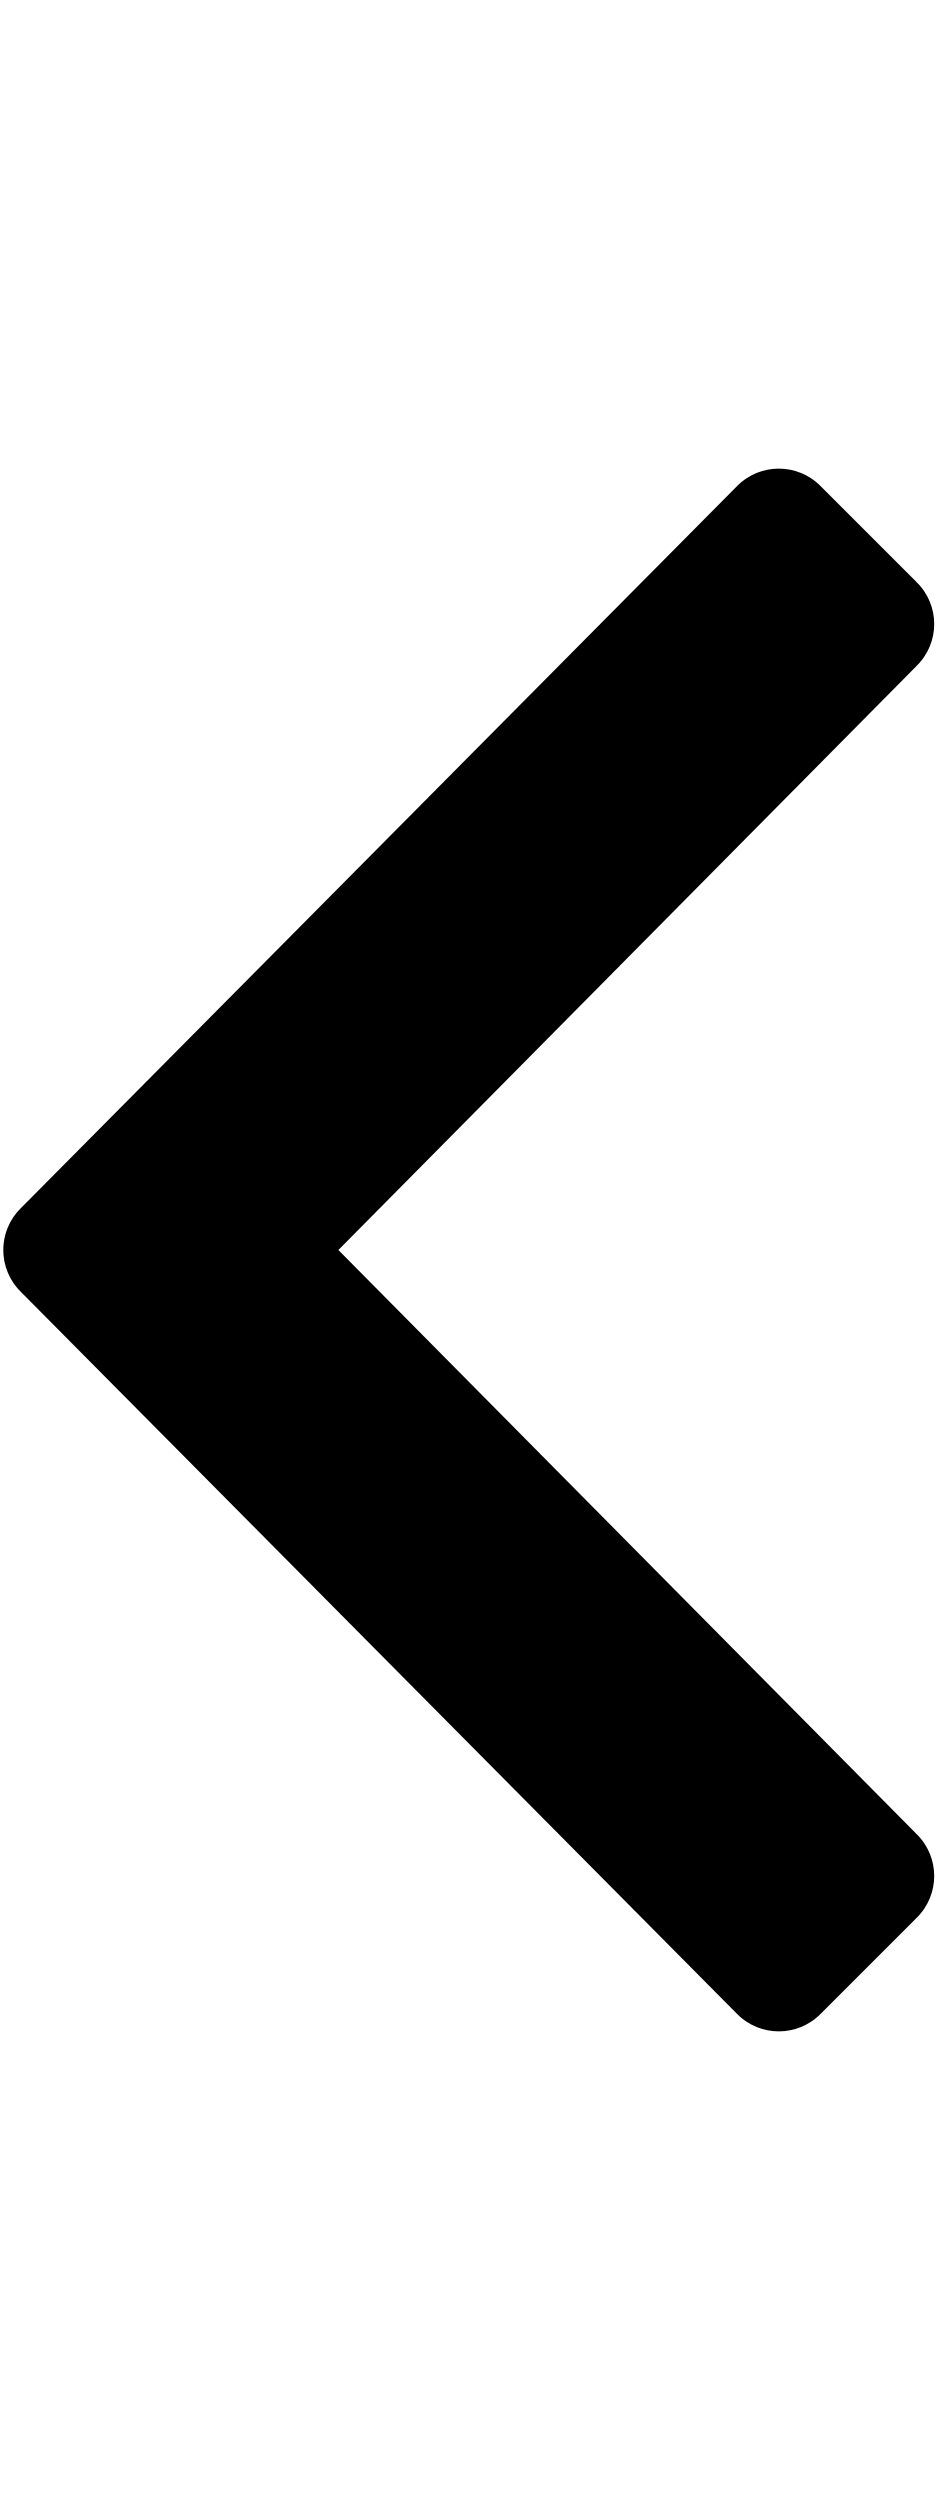
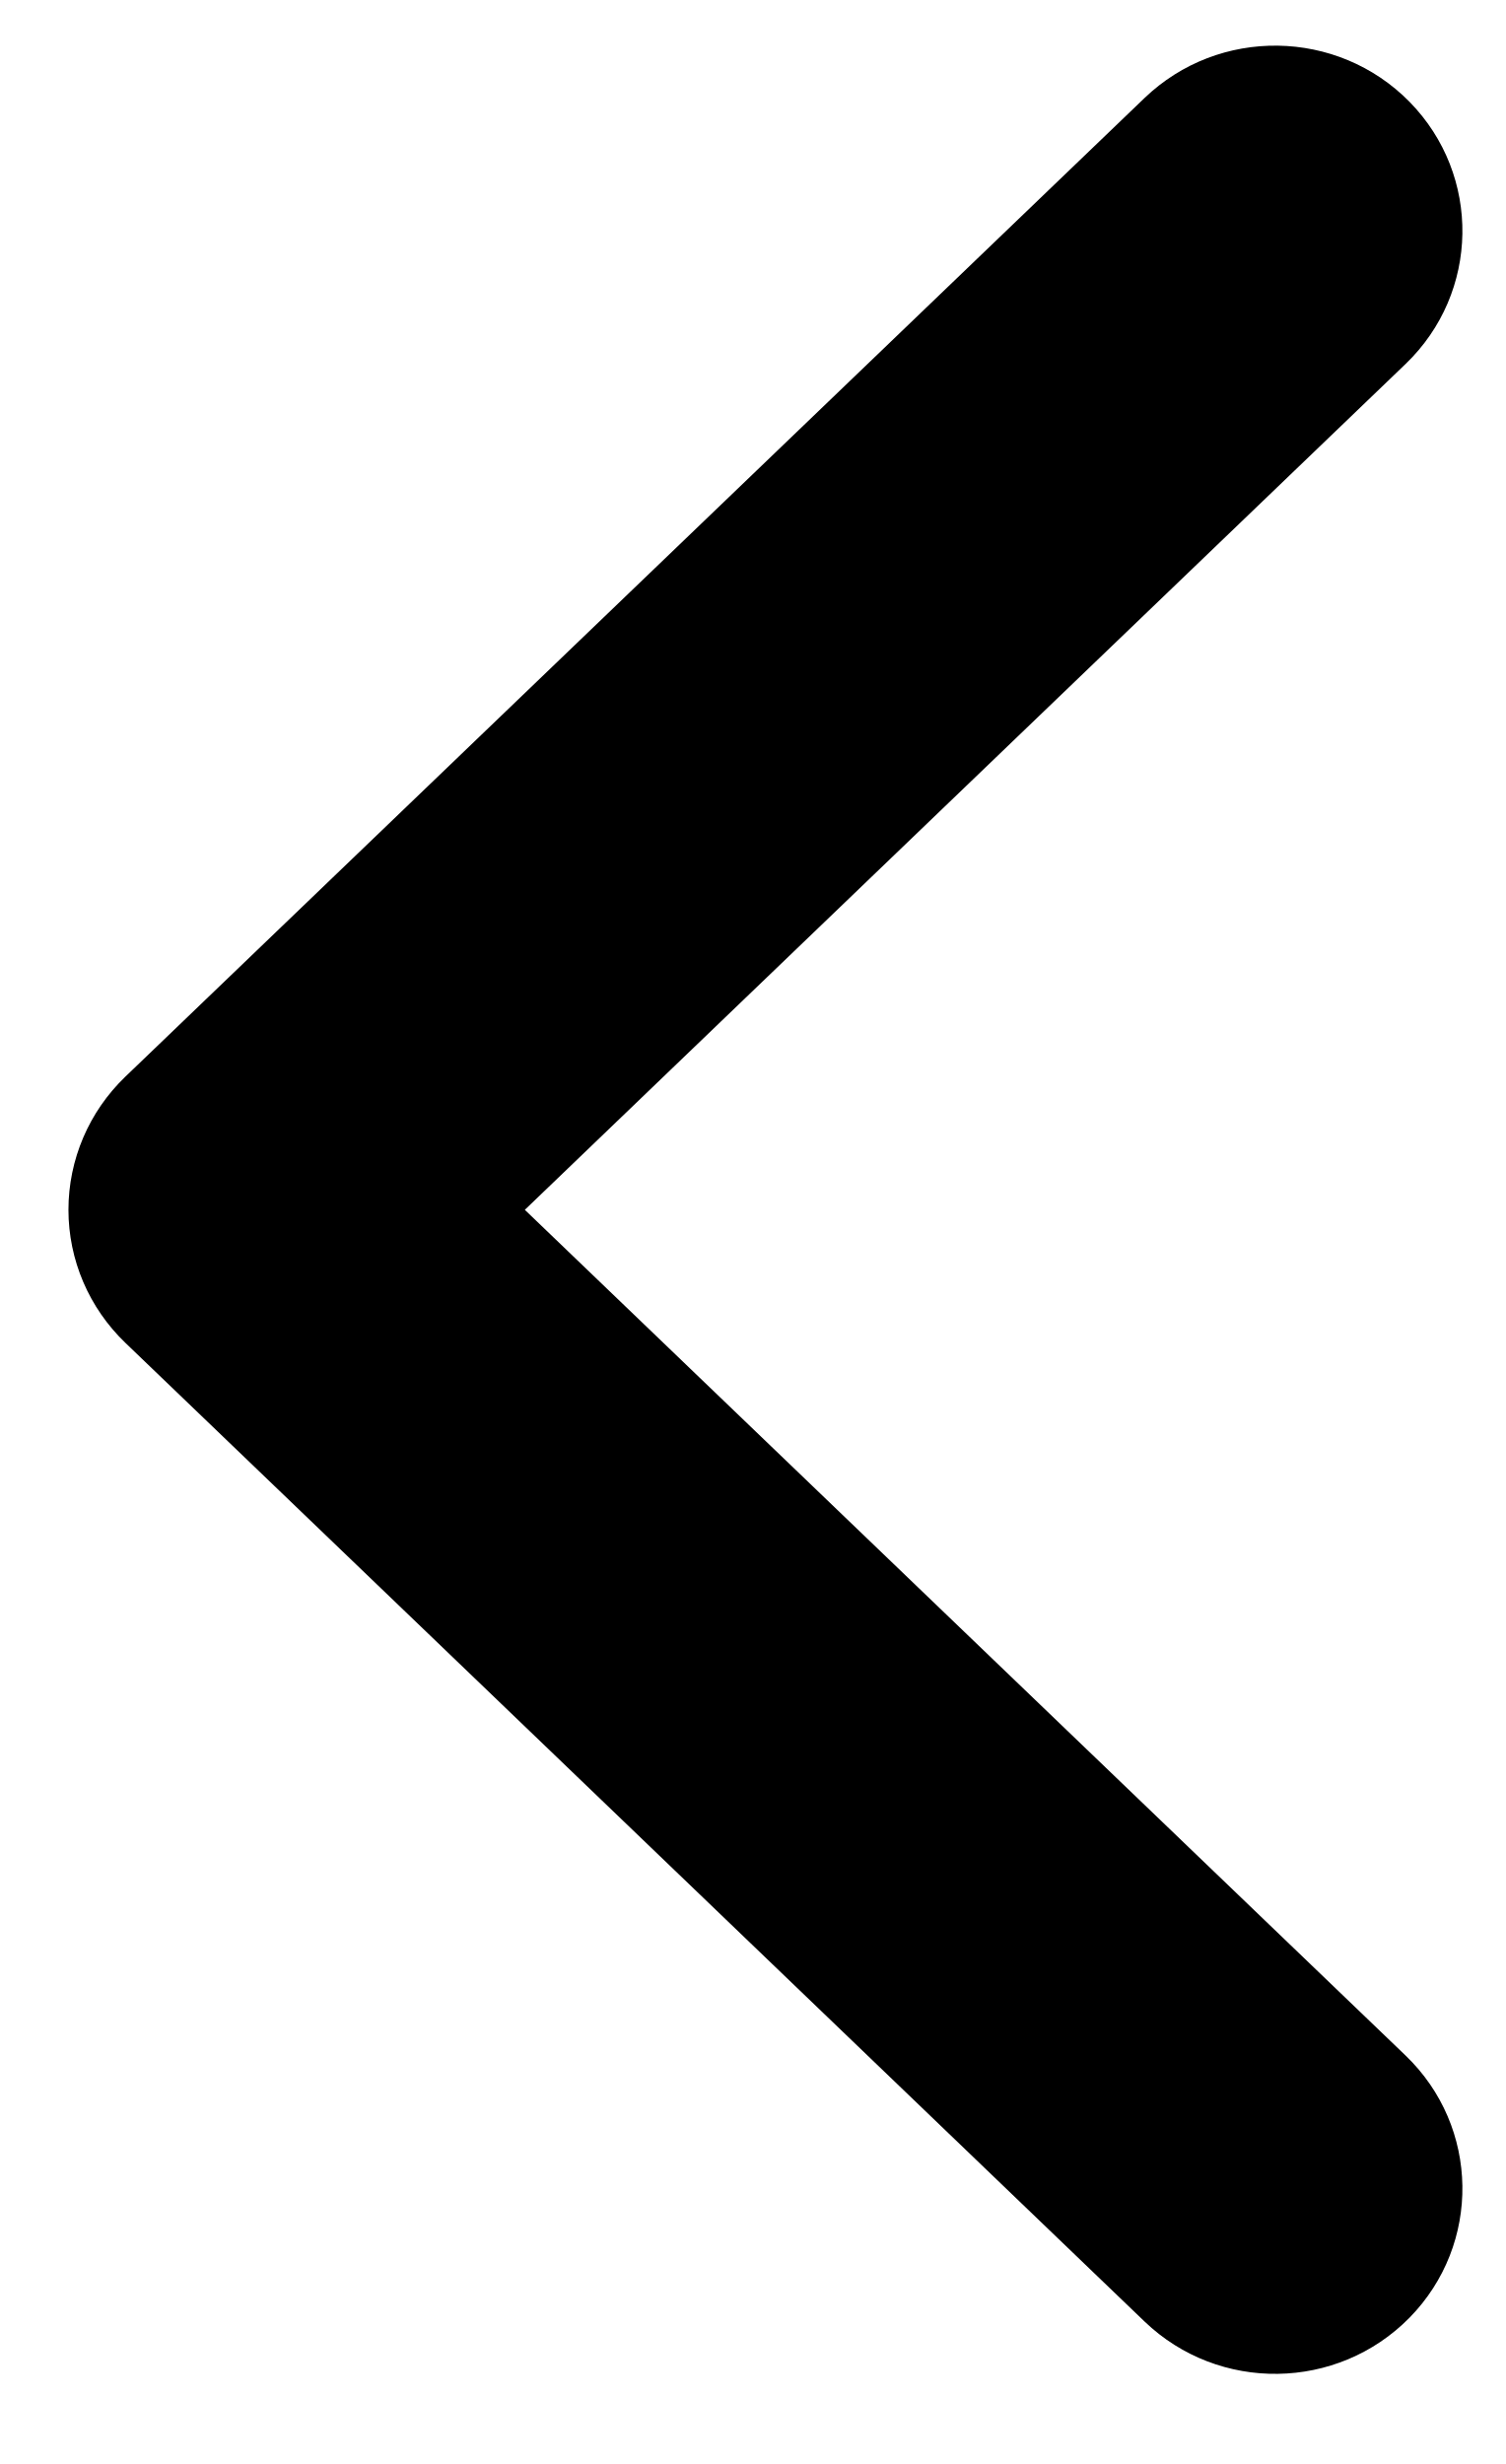
- <svg xmlns="http://www.w3.org/2000/svg" viewBox="0 0 192 512">
-   <path d="M4.2 247.5L151 99.5c4.7-4.7 12.3-4.7 17 0l19.8 19.8c4.7 4.7 4.7 12.3 0 17L69.3 256l118.5 119.7c4.7 4.7 4.7 12.3 0 17L168 412.5c-4.7 4.7-12.3 4.7-17 0L4.2 264.5c-4.7-4.7-4.7-12.3 0-17z" />
+ <svg xmlns="http://www.w3.org/2000/svg" width="11" height="18" viewBox="0 0 11 18" fill="none">
+   <path fill-rule="evenodd" clip-rule="evenodd" d="M10.297 0.744C10.823 1.281 10.81 2.138 10.268 2.659L3.834 8.838L10.268 15.016C10.81 15.537 10.823 16.394 10.297 16.931C9.77 17.467 8.904 17.48 8.361 16.959L0.915 9.809C0.65 9.554 0.5 9.204 0.5 8.838C0.5 8.471 0.65 8.121 0.915 7.866L8.361 0.716C8.904 0.195 9.77 0.208 10.297 0.744Z" fill="currentColor" />
</svg>
